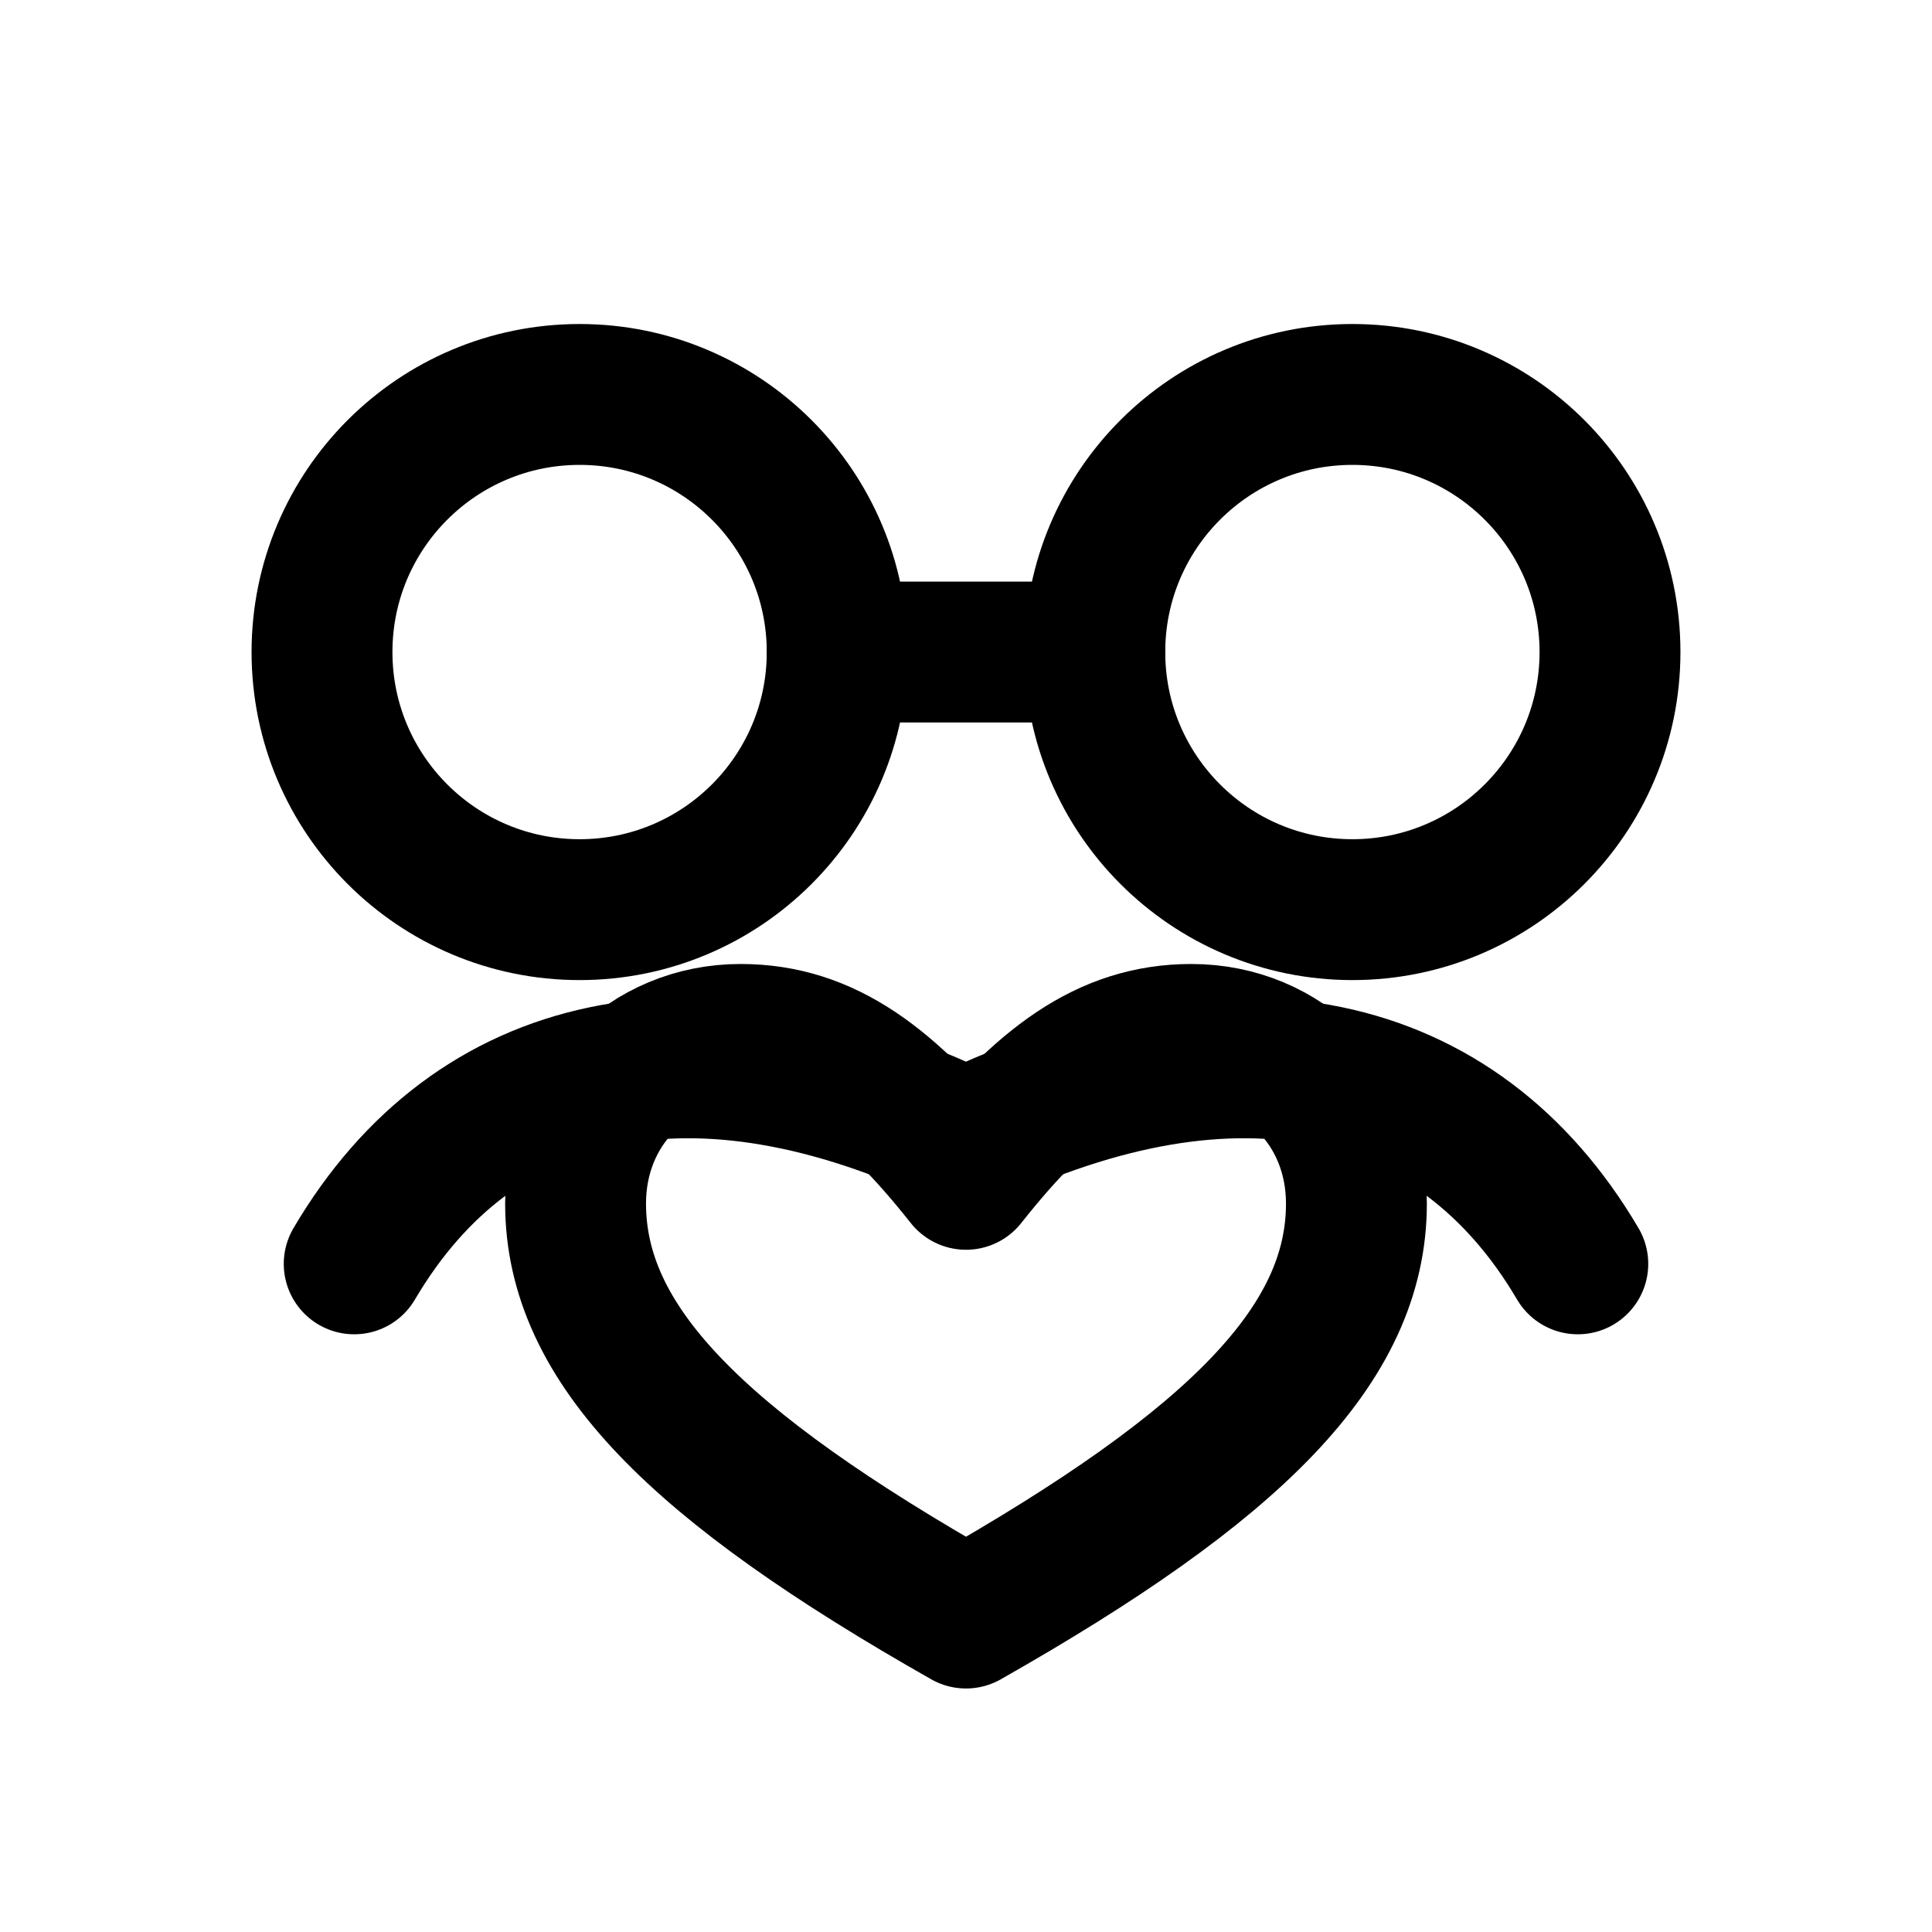
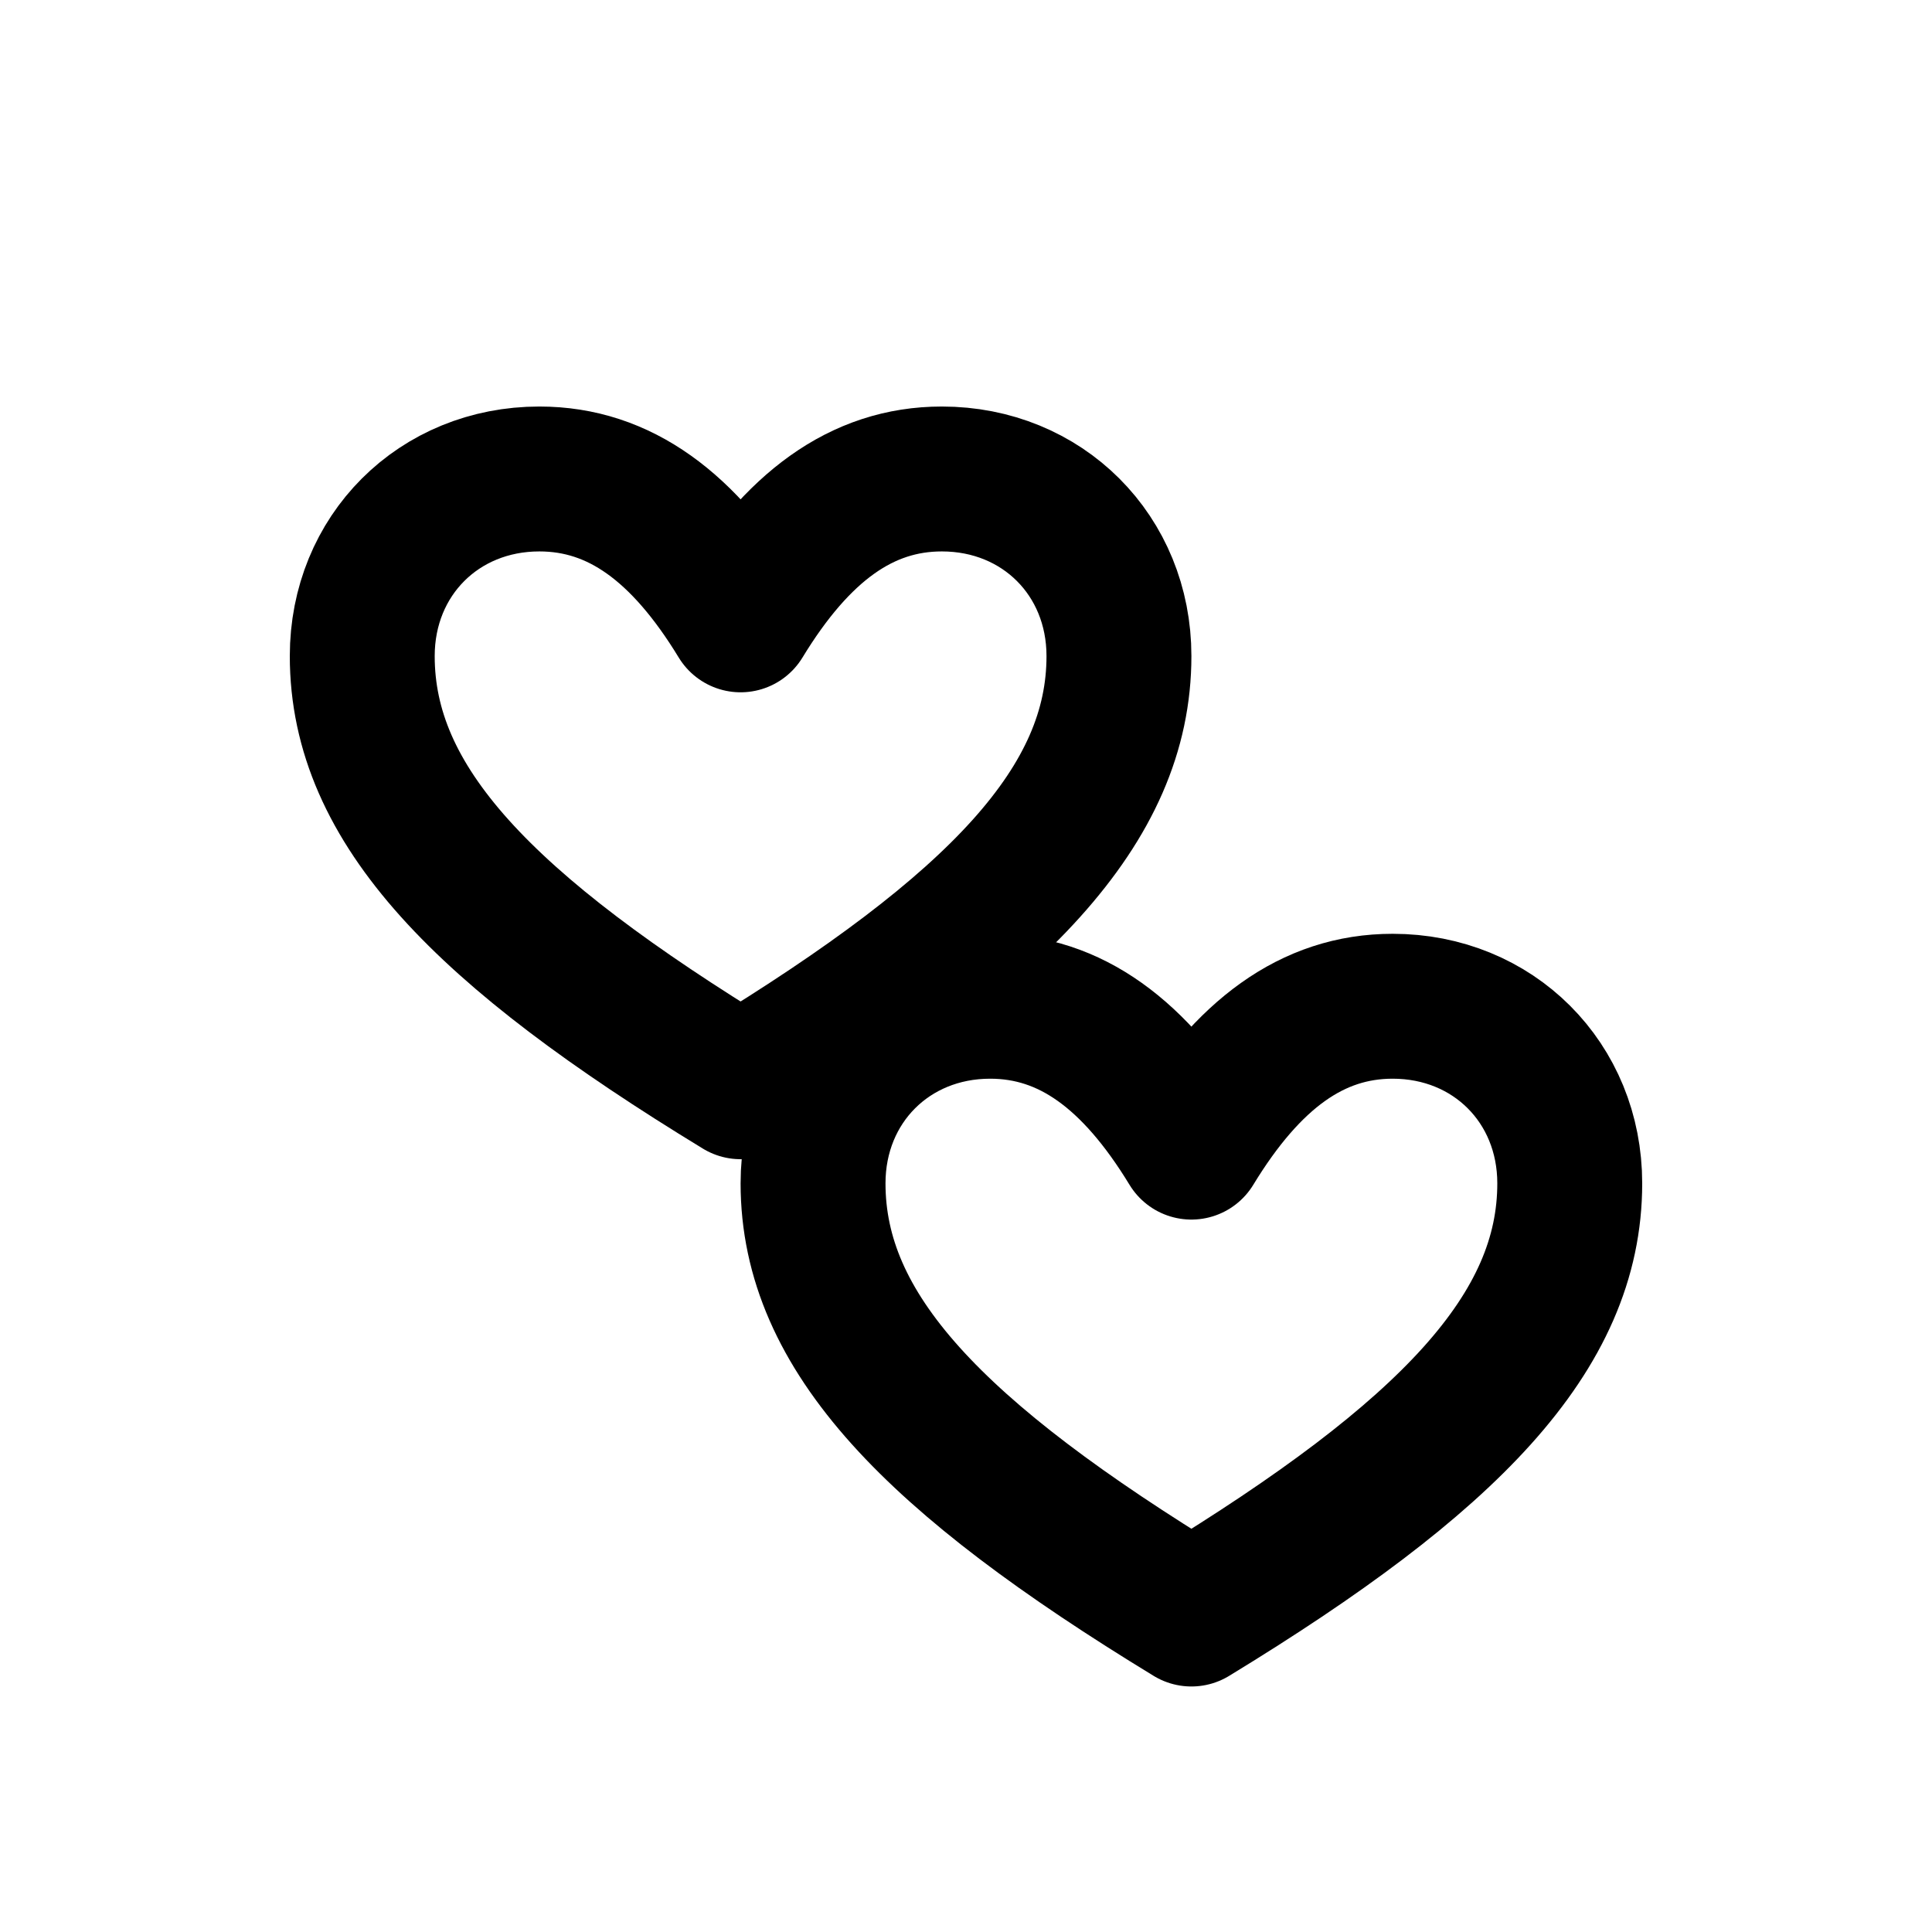
<svg xmlns="http://www.w3.org/2000/svg" viewBox="0 0 24 24">
-   <g fill="none" stroke="#000" stroke-width="1.75" stroke-linecap="round" stroke-linejoin="round">
-     <circle cx="7.2" cy="8.1" r="3.2" />
-     <circle cx="16.8" cy="8.1" r="3.2" />
-     <path d="M10.4 8.1h3.2M4.4 15.7c1.5-2.55 4.25-3.15 7.6-1.55 3.35-1.6 6.1-1 7.6 1.55" />
-     <path d="M12 20.1c-3.35-1.9-4.85-3.4-4.85-5.15 0-1.2.9-2.1 2.05-2.1 1.05 0 1.85.6 2.8 1.8.95-1.2 1.75-1.8 2.8-1.8 1.15 0 2.05.9 2.05 2.1 0 1.75-1.5 3.25-4.85 5.15z" />
+   <g fill="none" stroke="#000" stroke-width="1.8" stroke-linecap="round" stroke-linejoin="round">
+     <path d="M9.2 13.5C6 11.55 4.5 10 4.5 8.15c0-1.25.95-2.2 2.2-2.2 1 0 1.8.6 2.5 1.75.7-1.15 1.5-1.75 2.5-1.75 1.25 0 2.2.95 2.2 2.2 0 1.85-1.5 3.4-4.7 5.35z" />
+     <path d="M14.8 20.05c-3.2-1.95-4.7-3.5-4.7-5.35 0-1.25.95-2.2 2.2-2.2 1 0 1.8.6 2.5 1.75.7-1.15 1.5-1.75 2.5-1.75 1.25 0 2.2.95 2.2 2.2 0 1.85-1.5 3.4-4.7 5.35z" />
  </g>
</svg>
